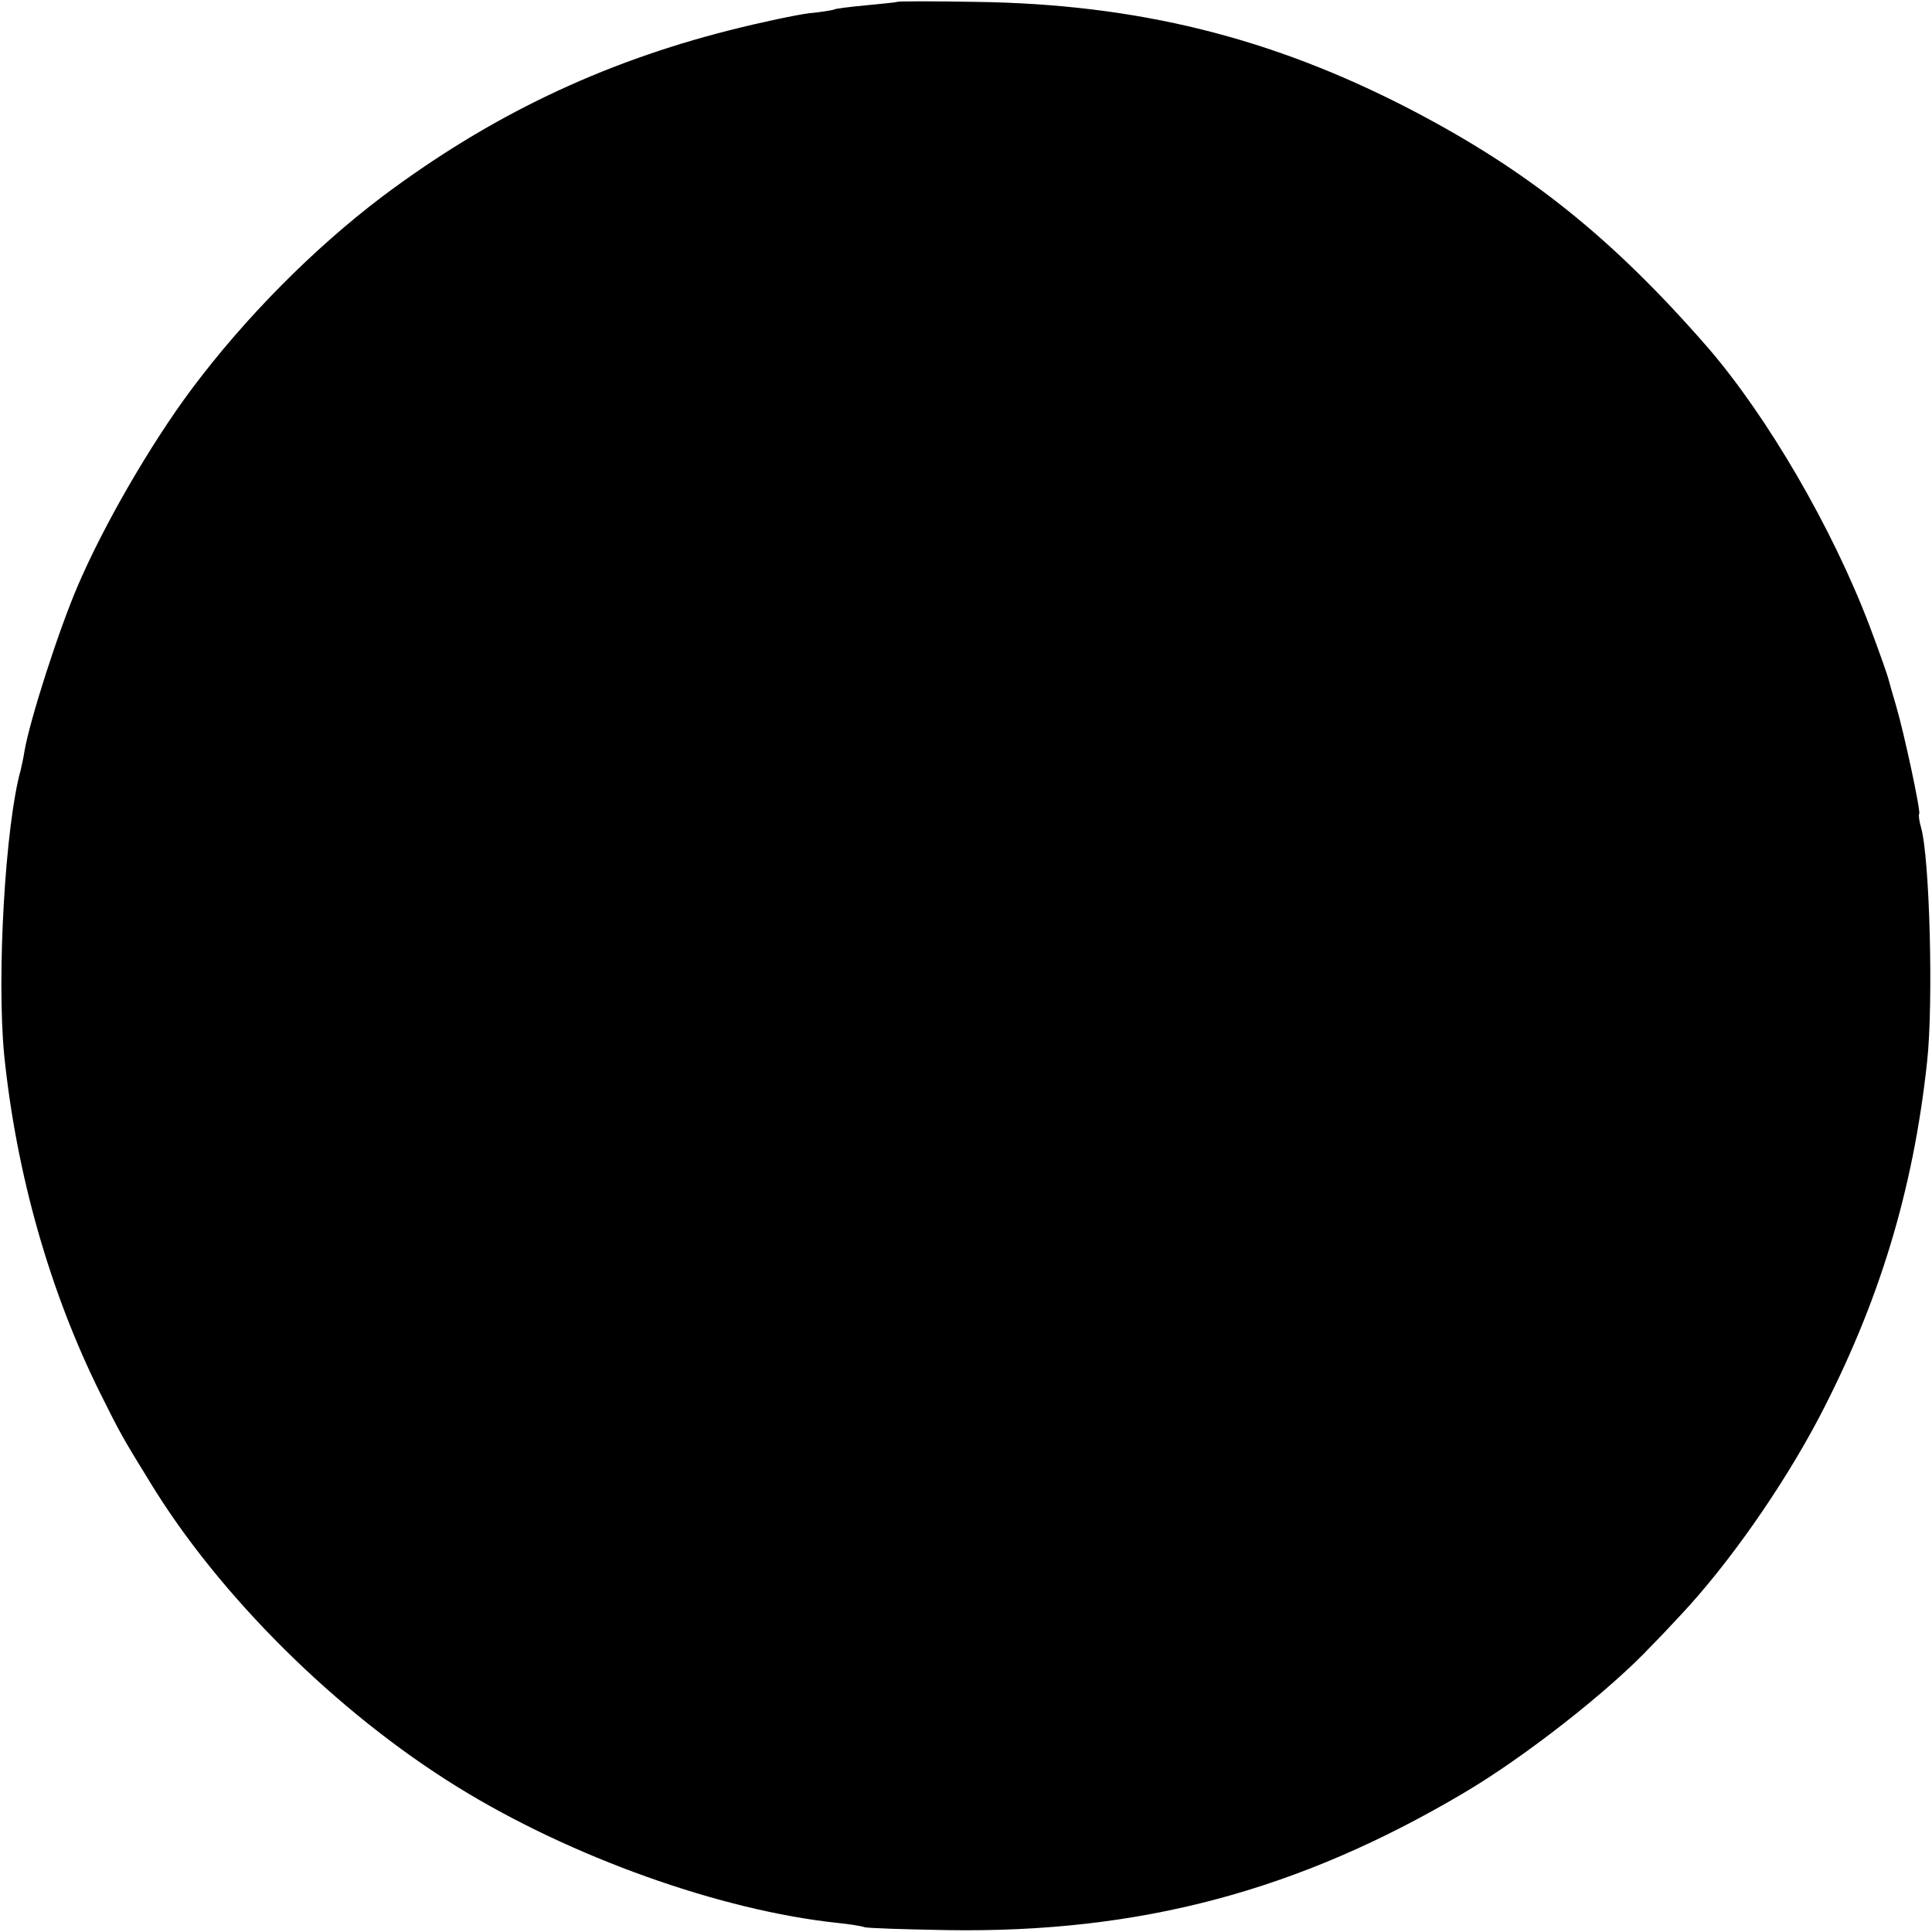
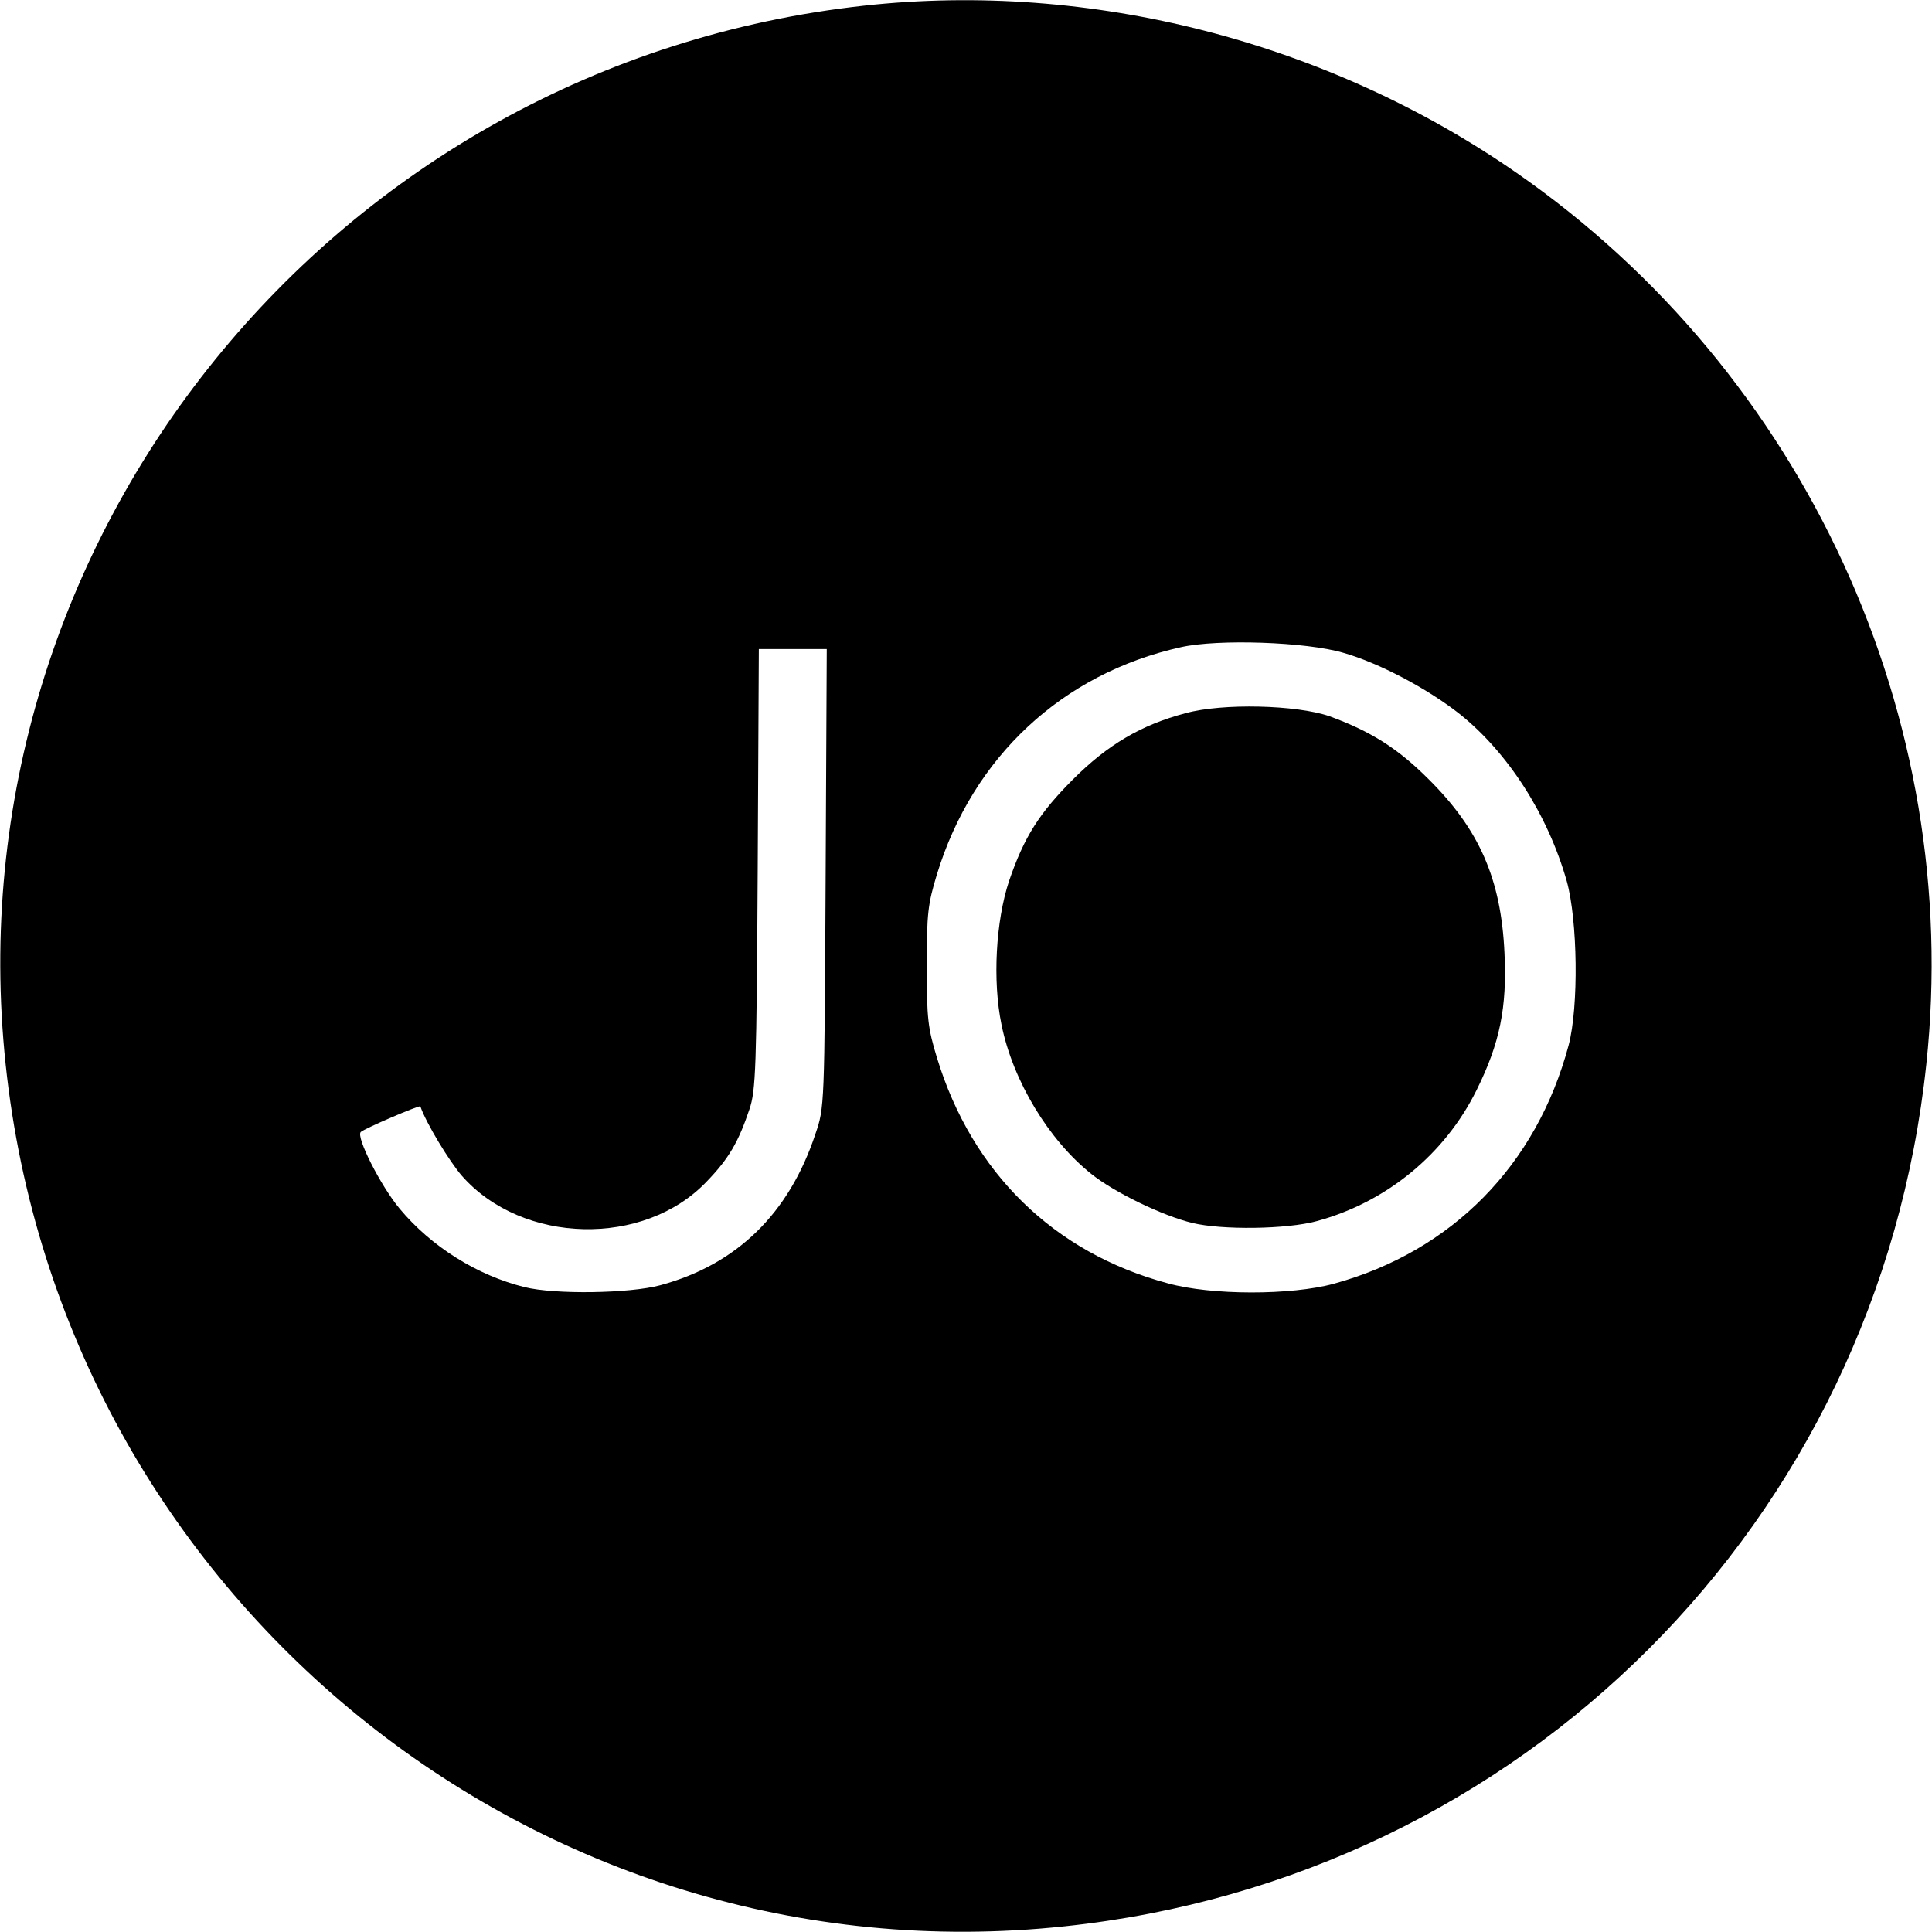
<svg xmlns="http://www.w3.org/2000/svg" version="1.0" width="512pt" height="512pt" viewBox="0 0 512 512" preserveAspectRatio="xMidYMid meet">
  <g transform="translate(0,512) scale(0.1,-0.1)" fill="#000000" stroke="none">
-     <path d="M2378 5115 c-2 -1 -39 -5 -82 -9 -44 -4 -82 -9 -85 -11 -4 -2 -34 -7 -66 -10 -33 -4 -128 -24 -211 -45 -343 -87 -637 -228 -921 -441 -181 -137 -363 -320 -505 -510 -109 -146 -234 -362 -303 -524 -52 -122 -126 -354 -140 -435 -3 -19 -8 -42 -10 -50 -41 -146 -64 -545 -44 -755 32 -314 120 -627 256 -900 51 -102 56 -112 130 -232 183 -301 495 -611 816 -809 299 -185 696 -327 1007 -360 30 -3 62 -8 70 -11 8 -3 107 -6 220 -8 511 -8 931 104 1370 364 161 95 387 272 498 391 19 19 53 55 76 80 126 134 269 338 366 522 159 304 250 601 287 944 17 155 7 541 -16 621 -5 17 -7 33 -5 36 5 5 -40 215 -61 286 -9 30 -18 62 -20 70 -2 9 -24 72 -50 141 -99 261 -271 556 -430 740 -253 290 -475 468 -789 631 -367 190 -722 278 -1148 284 -114 2 -208 2 -210 0z" />
+     <path d="M2290 5105 c-1404 -154 -2423 -1411 -2275 -2806 149 -1409 1407 -2433 2806 -2284 1213 128 2156 1072 2284 2285 98 918 -322 1832 -1086 2362 -501 348 -1129 509 -1729 443z m1270 -1715 c95 -27 223 -95 308 -162 128 -102 234 -267 284 -443 29 -104 32 -333 5 -435 -85 -318 -309 -546 -622 -632 -113 -31 -325 -31 -440 1 -302 81 -519 293 -612 598 -24 79 -27 103 -27 243 0 140 3 164 27 243 95 311 332 532 647 602 98 22 332 14 430 -15z m-1372 -597 c-3 -606 -3 -608 -27 -678 -70 -211 -208 -346 -411 -401 -81 -22 -280 -25 -360 -5 -125 31 -247 107 -331 208 -50 60 -116 190 -103 203 9 9 156 72 158 68 15 -44 77 -146 110 -184 160 -182 483 -190 649 -15 59 61 84 105 113 191 17 50 19 106 22 638 l3 582 90 0 90 0 -3 -607z" />
+     <path d="M3142 3230 c-118 -31 -207 -84 -298 -175 -90 -90 -130 -153 -170 -270 -35 -106 -44 -264 -20 -380 30 -149 125 -306 238 -396 61 -49 189 -111 268 -130 78 -19 250 -17 330 5 184 50 339 177 423 347 62 125 81 219 74 364 -9 196 -67 327 -201 460 -83 83 -154 127 -263 167 -87 30 -283 35 -381 8z" />
  </g>
</svg>
